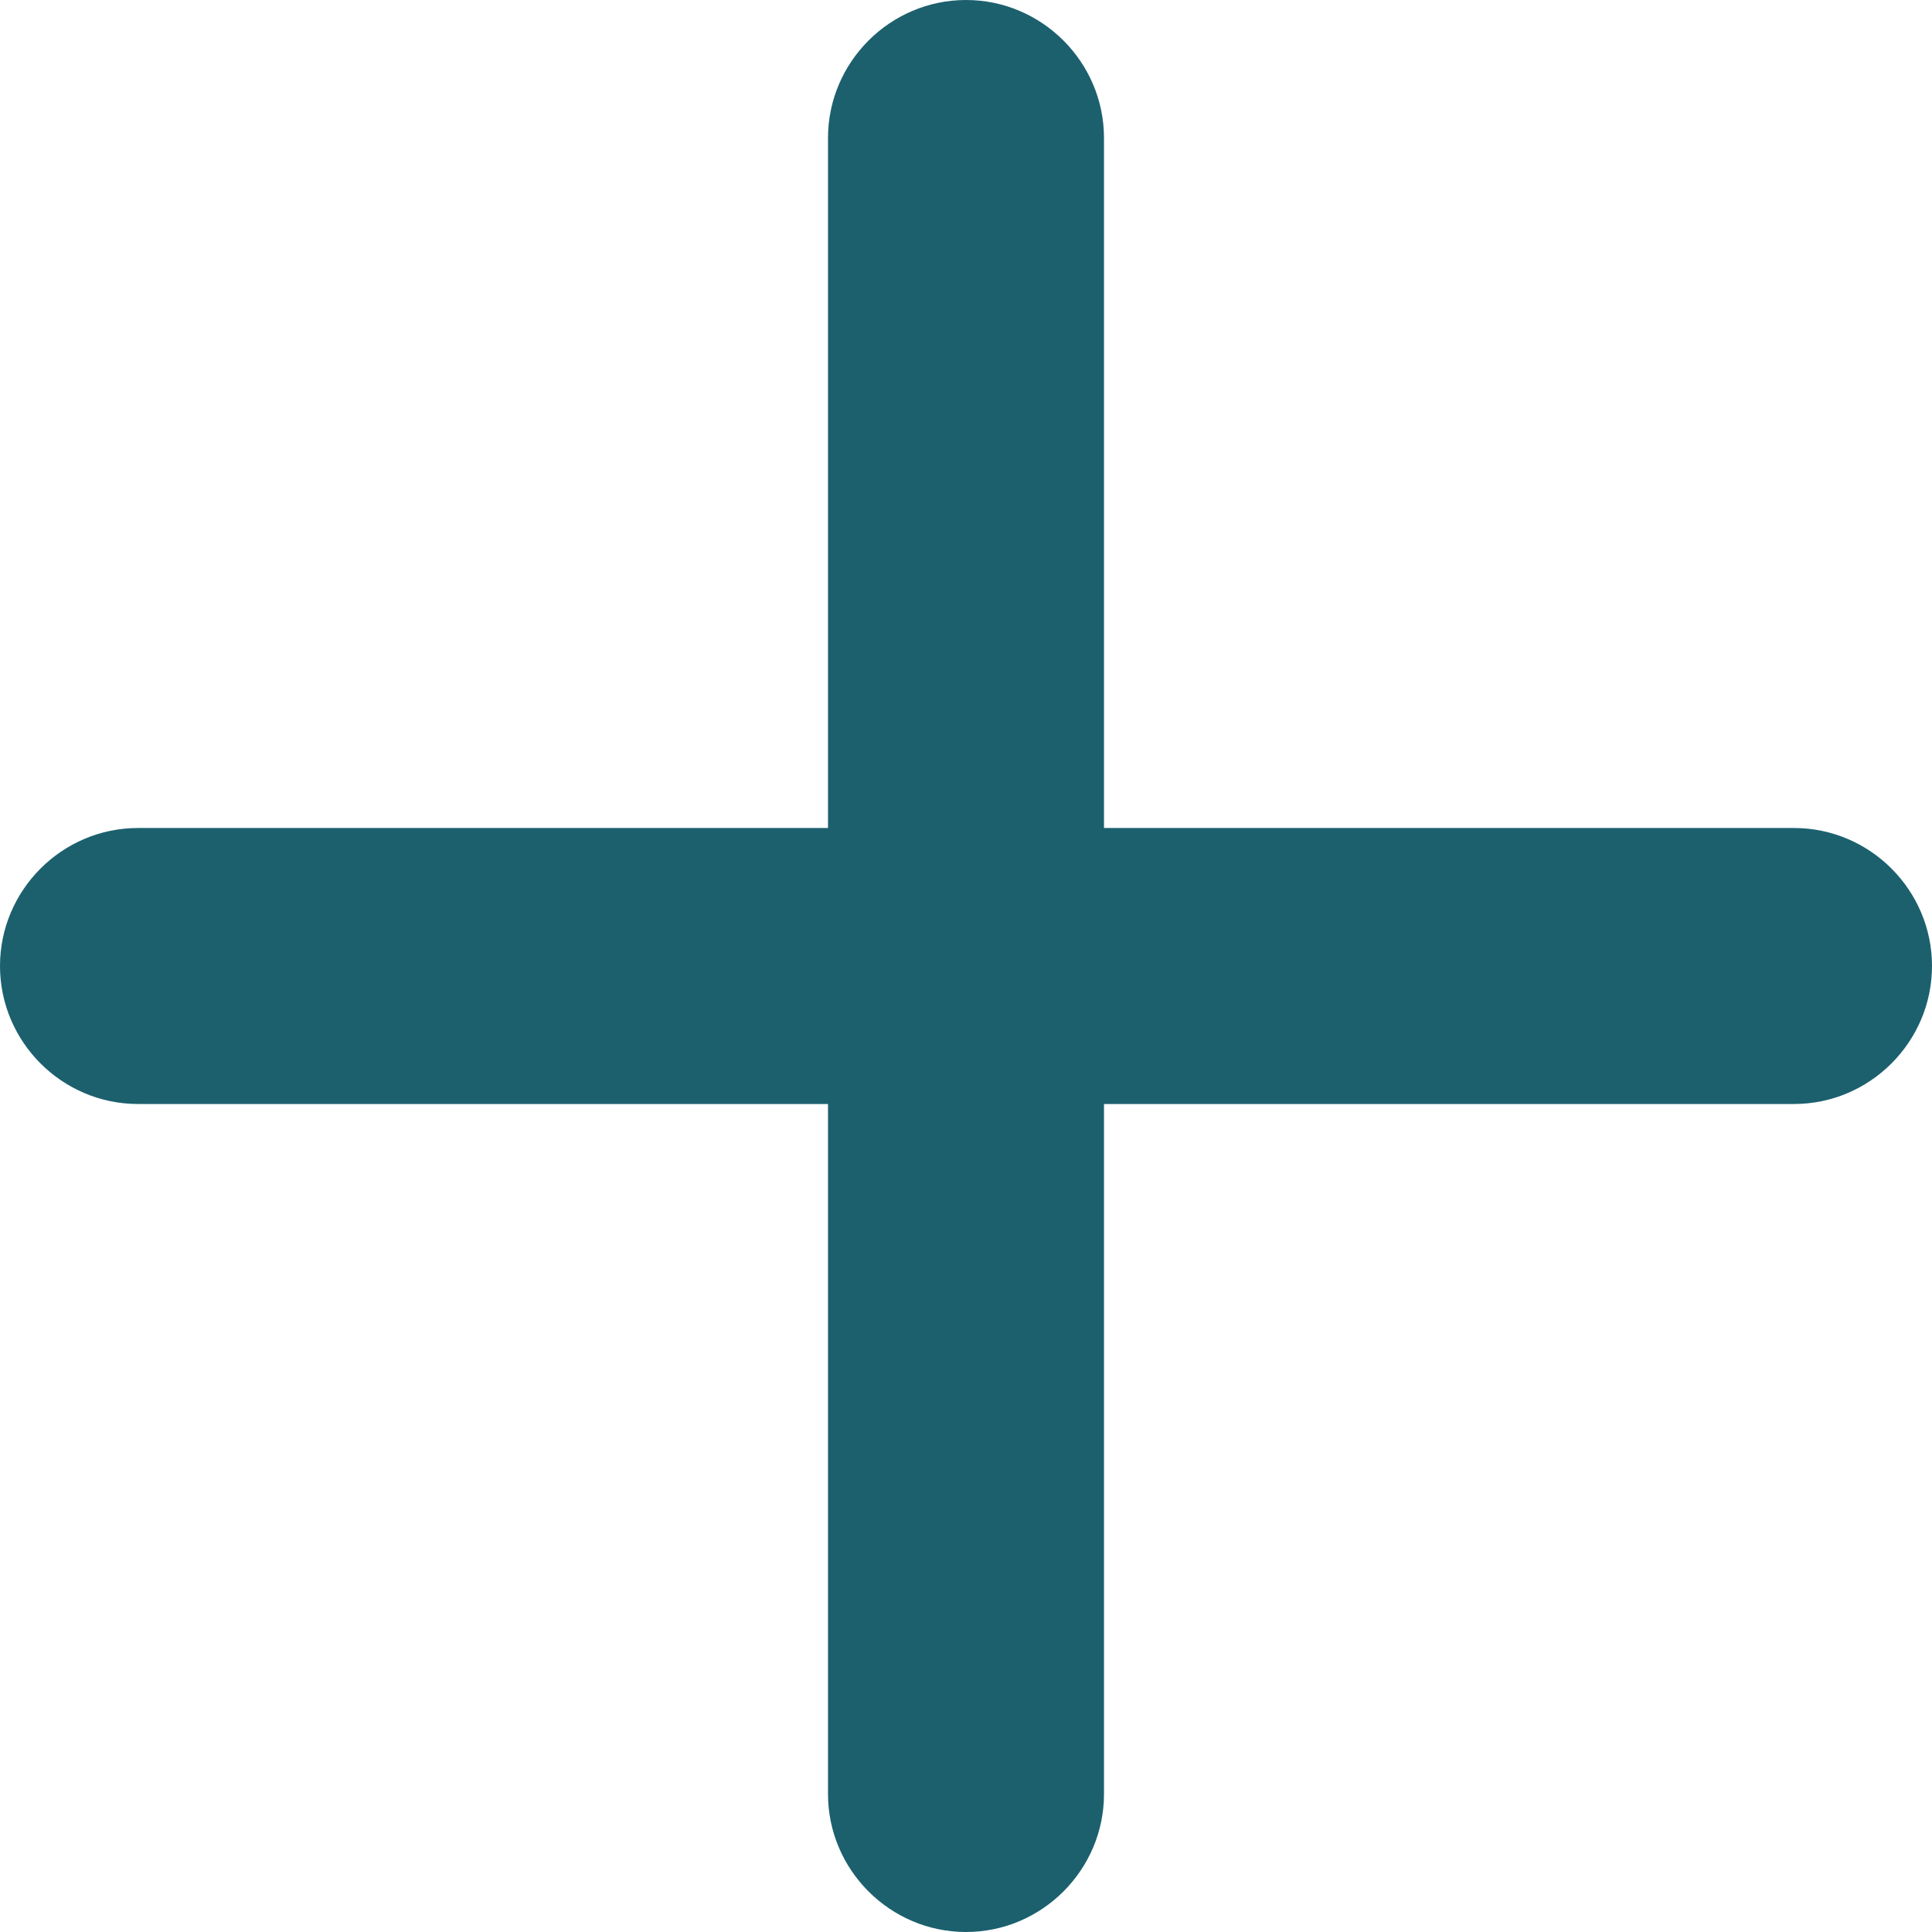
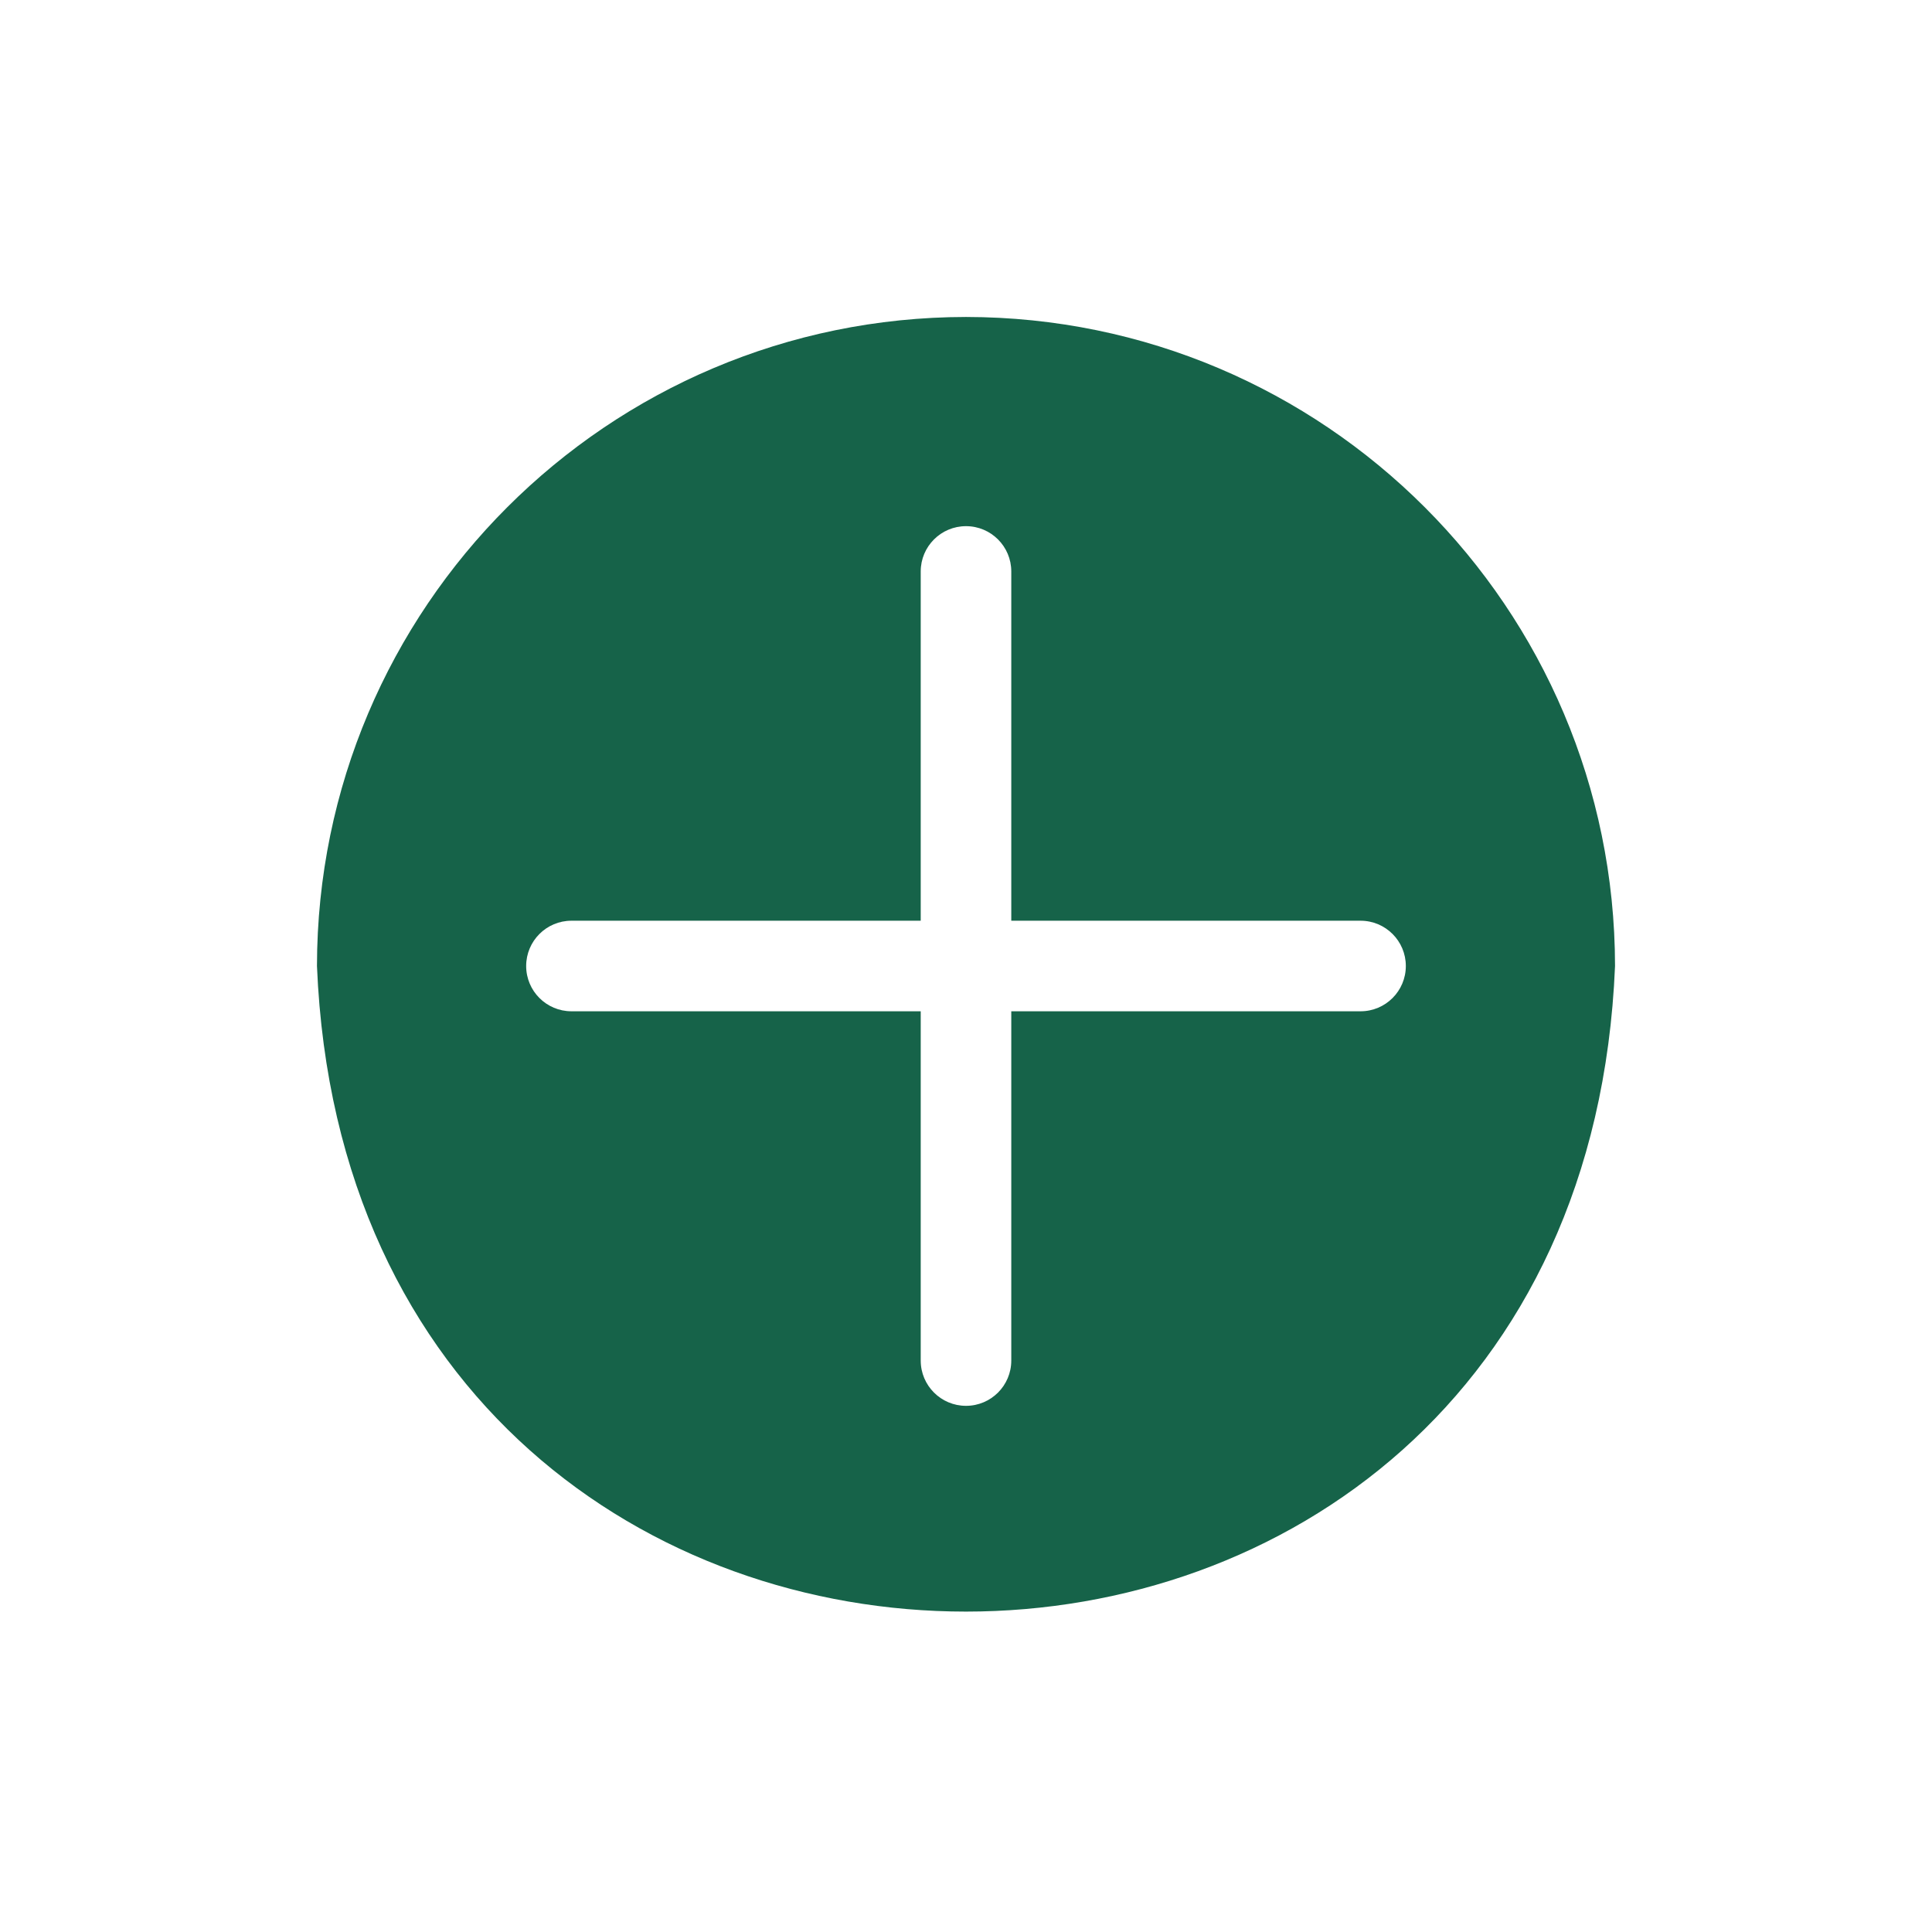
- <svg xmlns="http://www.w3.org/2000/svg" width="14px" height="14px" viewBox="0 0 14 14" version="1.1">
-   <g id="Icons" stroke="none" stroke-width="1" fill="none" fill-rule="evenodd">
-     <g id="Rounded" transform="translate(-411, -1487)">
-       <g id="Content" transform="translate(100, 1428)">
-         <g id="-Round-/-Content-/-add" transform="translate(306, 54)">
-           <g transform="translate(0, 0)">
-             <polygon id="Path" points="0 0 24 0 24 24 0 24" />
-             <path d="M18,13 L13,13 L13,18 C13,18.55 12.55,19 12,19 C11.45,19 11,18.55 11,18 L11,13 L6,13 C5.45,13 5,12.55 5,12 C5,11.45 5.45,11 6,11 L11,11 L11,6 C11,5.45 11.45,5 12,5 C12.55,5 13,5.45 13,6 L13,11 L18,11 C18.55,11 19,11.45 19,12 C19,12.55 18.55,13 18,13 Z" id="🔹Icon-Color" fill="#1c606e" />
-           </g>
-         </g>
-       </g>
-     </g>
+ <svg xmlns="http://www.w3.org/2000/svg" viewBox="0 0 64 64">
+   <g id="Layer_35" data-name="Layer 35">
+     <path d="M32,10.5A21.52,21.52,0,0,0,10.5,32c1.18,28.52,41.82,28.51,43,0A21.52,21.52,0,0,0,32,10.5Zm13.07,23H33.5V45.07a1.5,1.5,0,0,1-3,0V33.5H18.93a1.5,1.5,0,0,1,0-3H30.5V18.93a1.5,1.5,0,0,1,3,0V30.5H45.07A1.5,1.5,0,0,1,45.07,33.5Z" id="id_101" style="fill: rgb(22, 99, 73);" />
  </g>
</svg>
